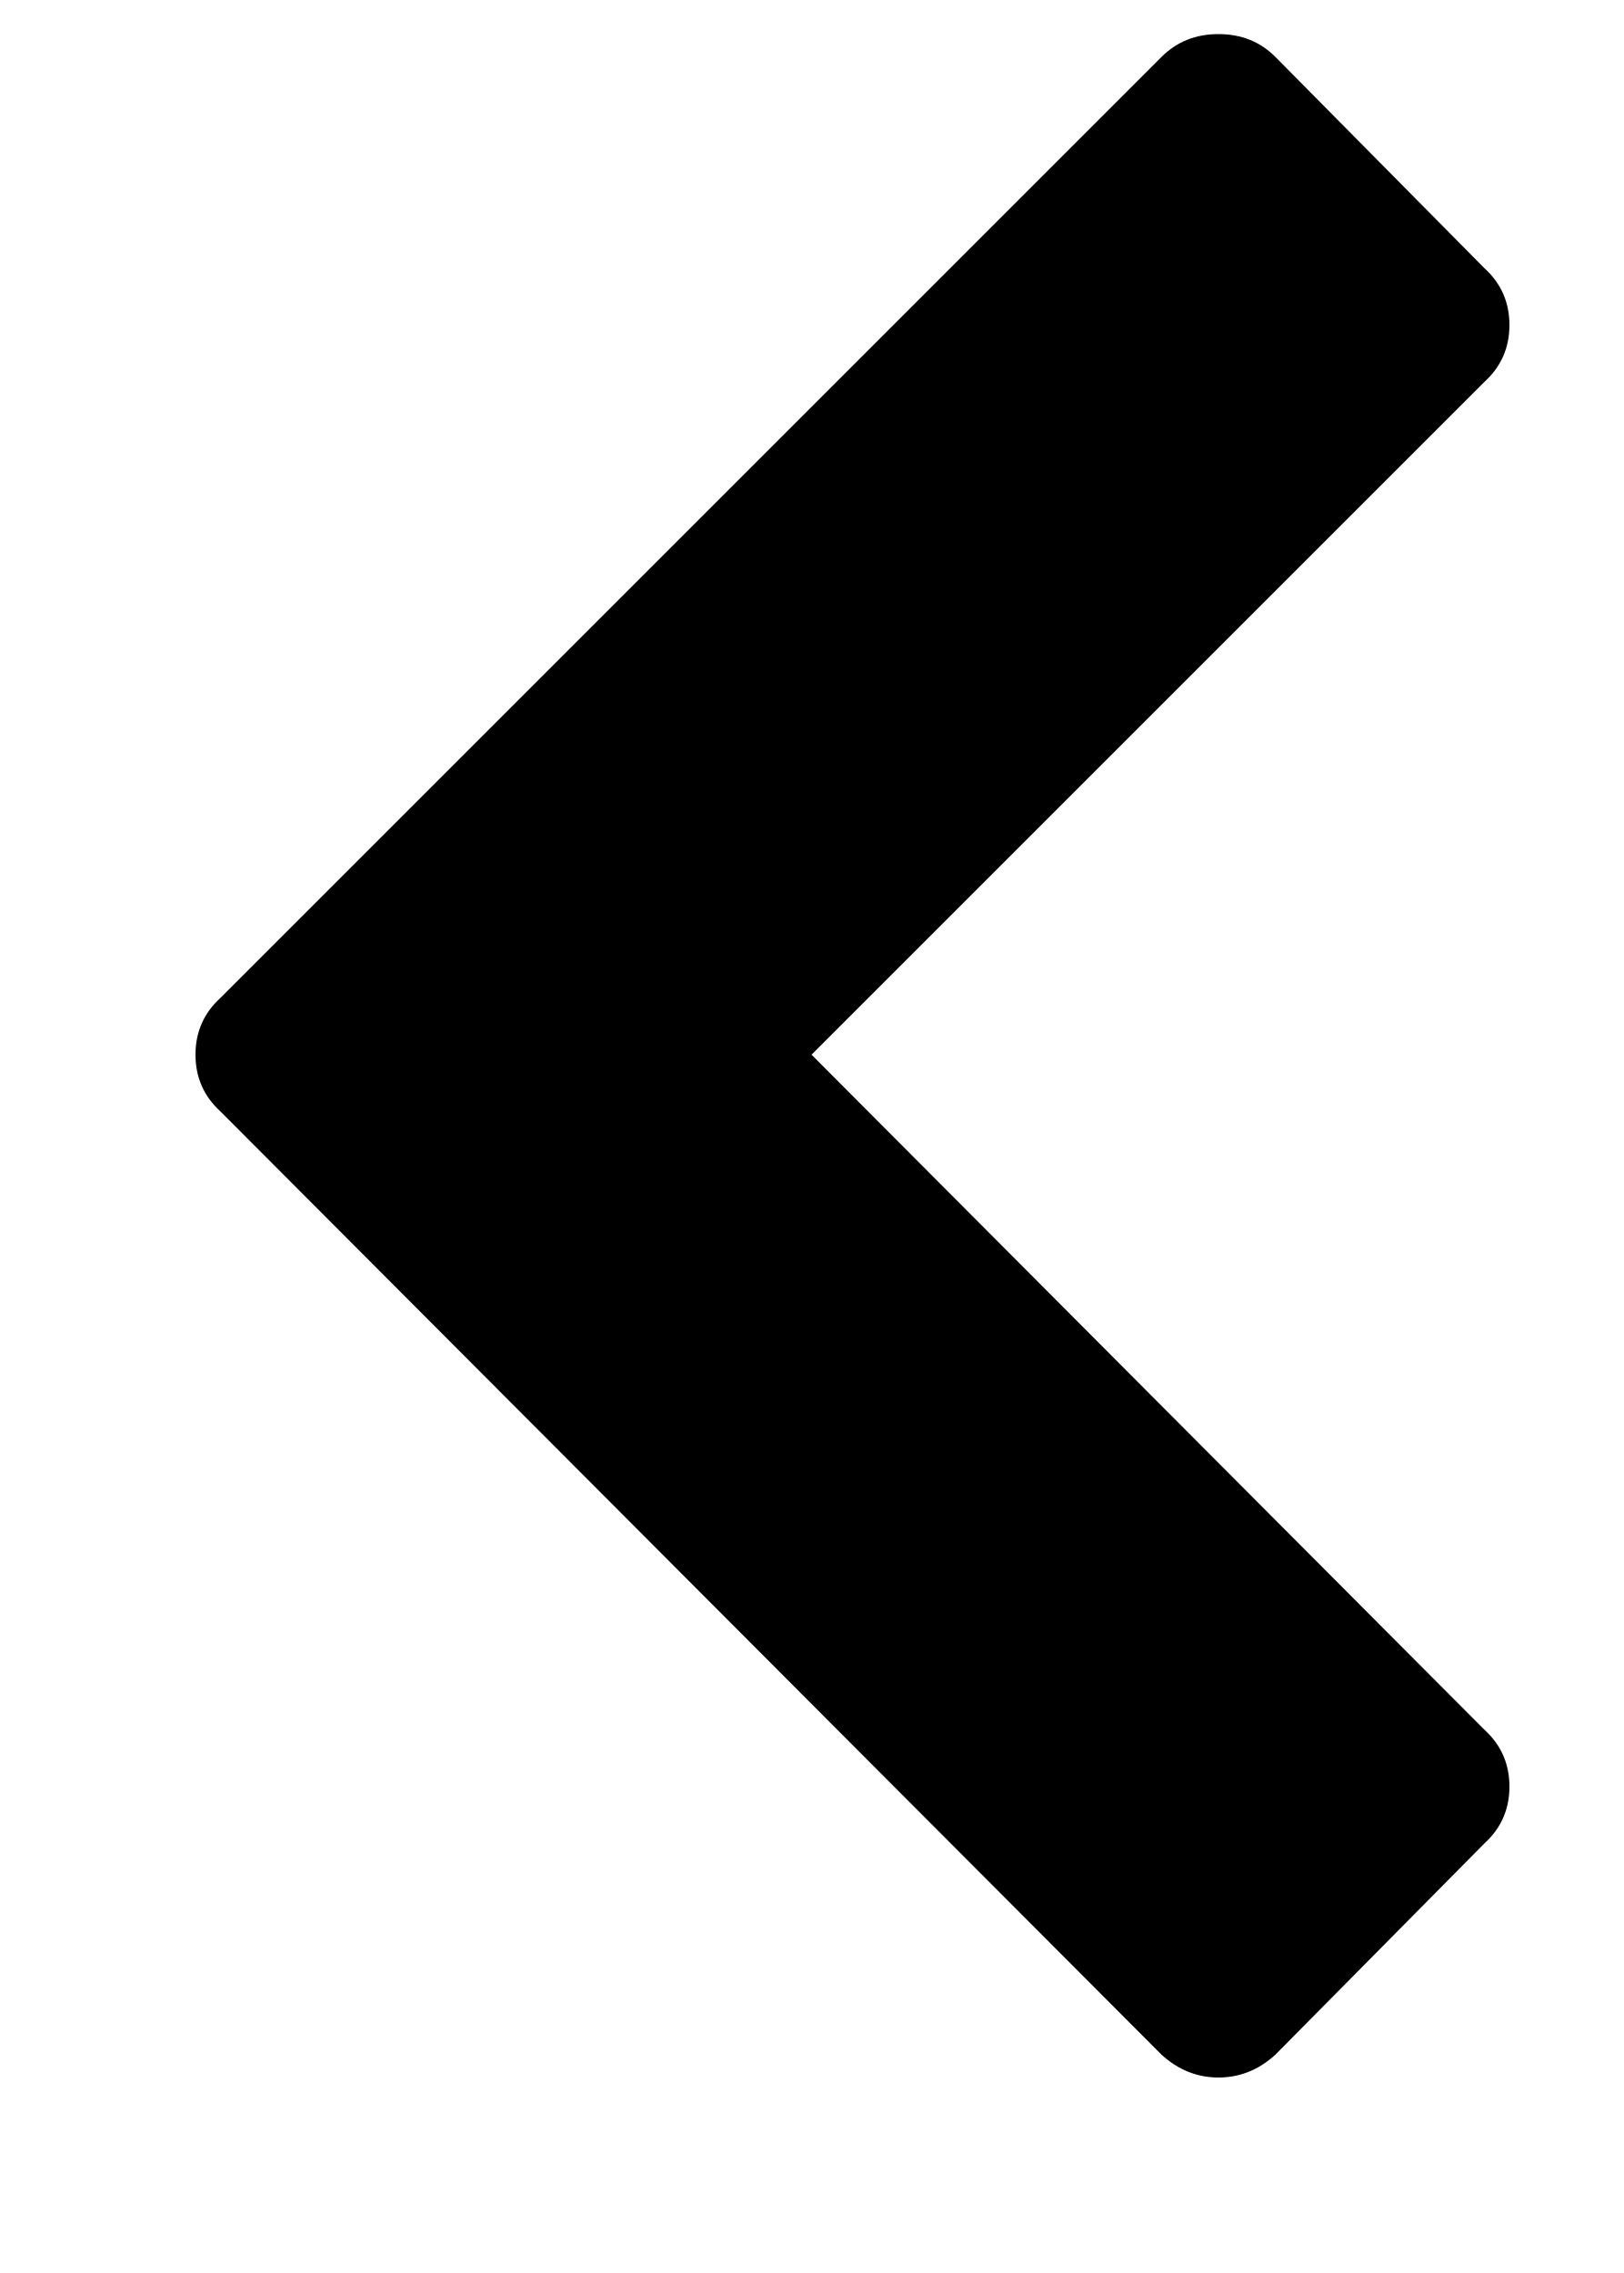
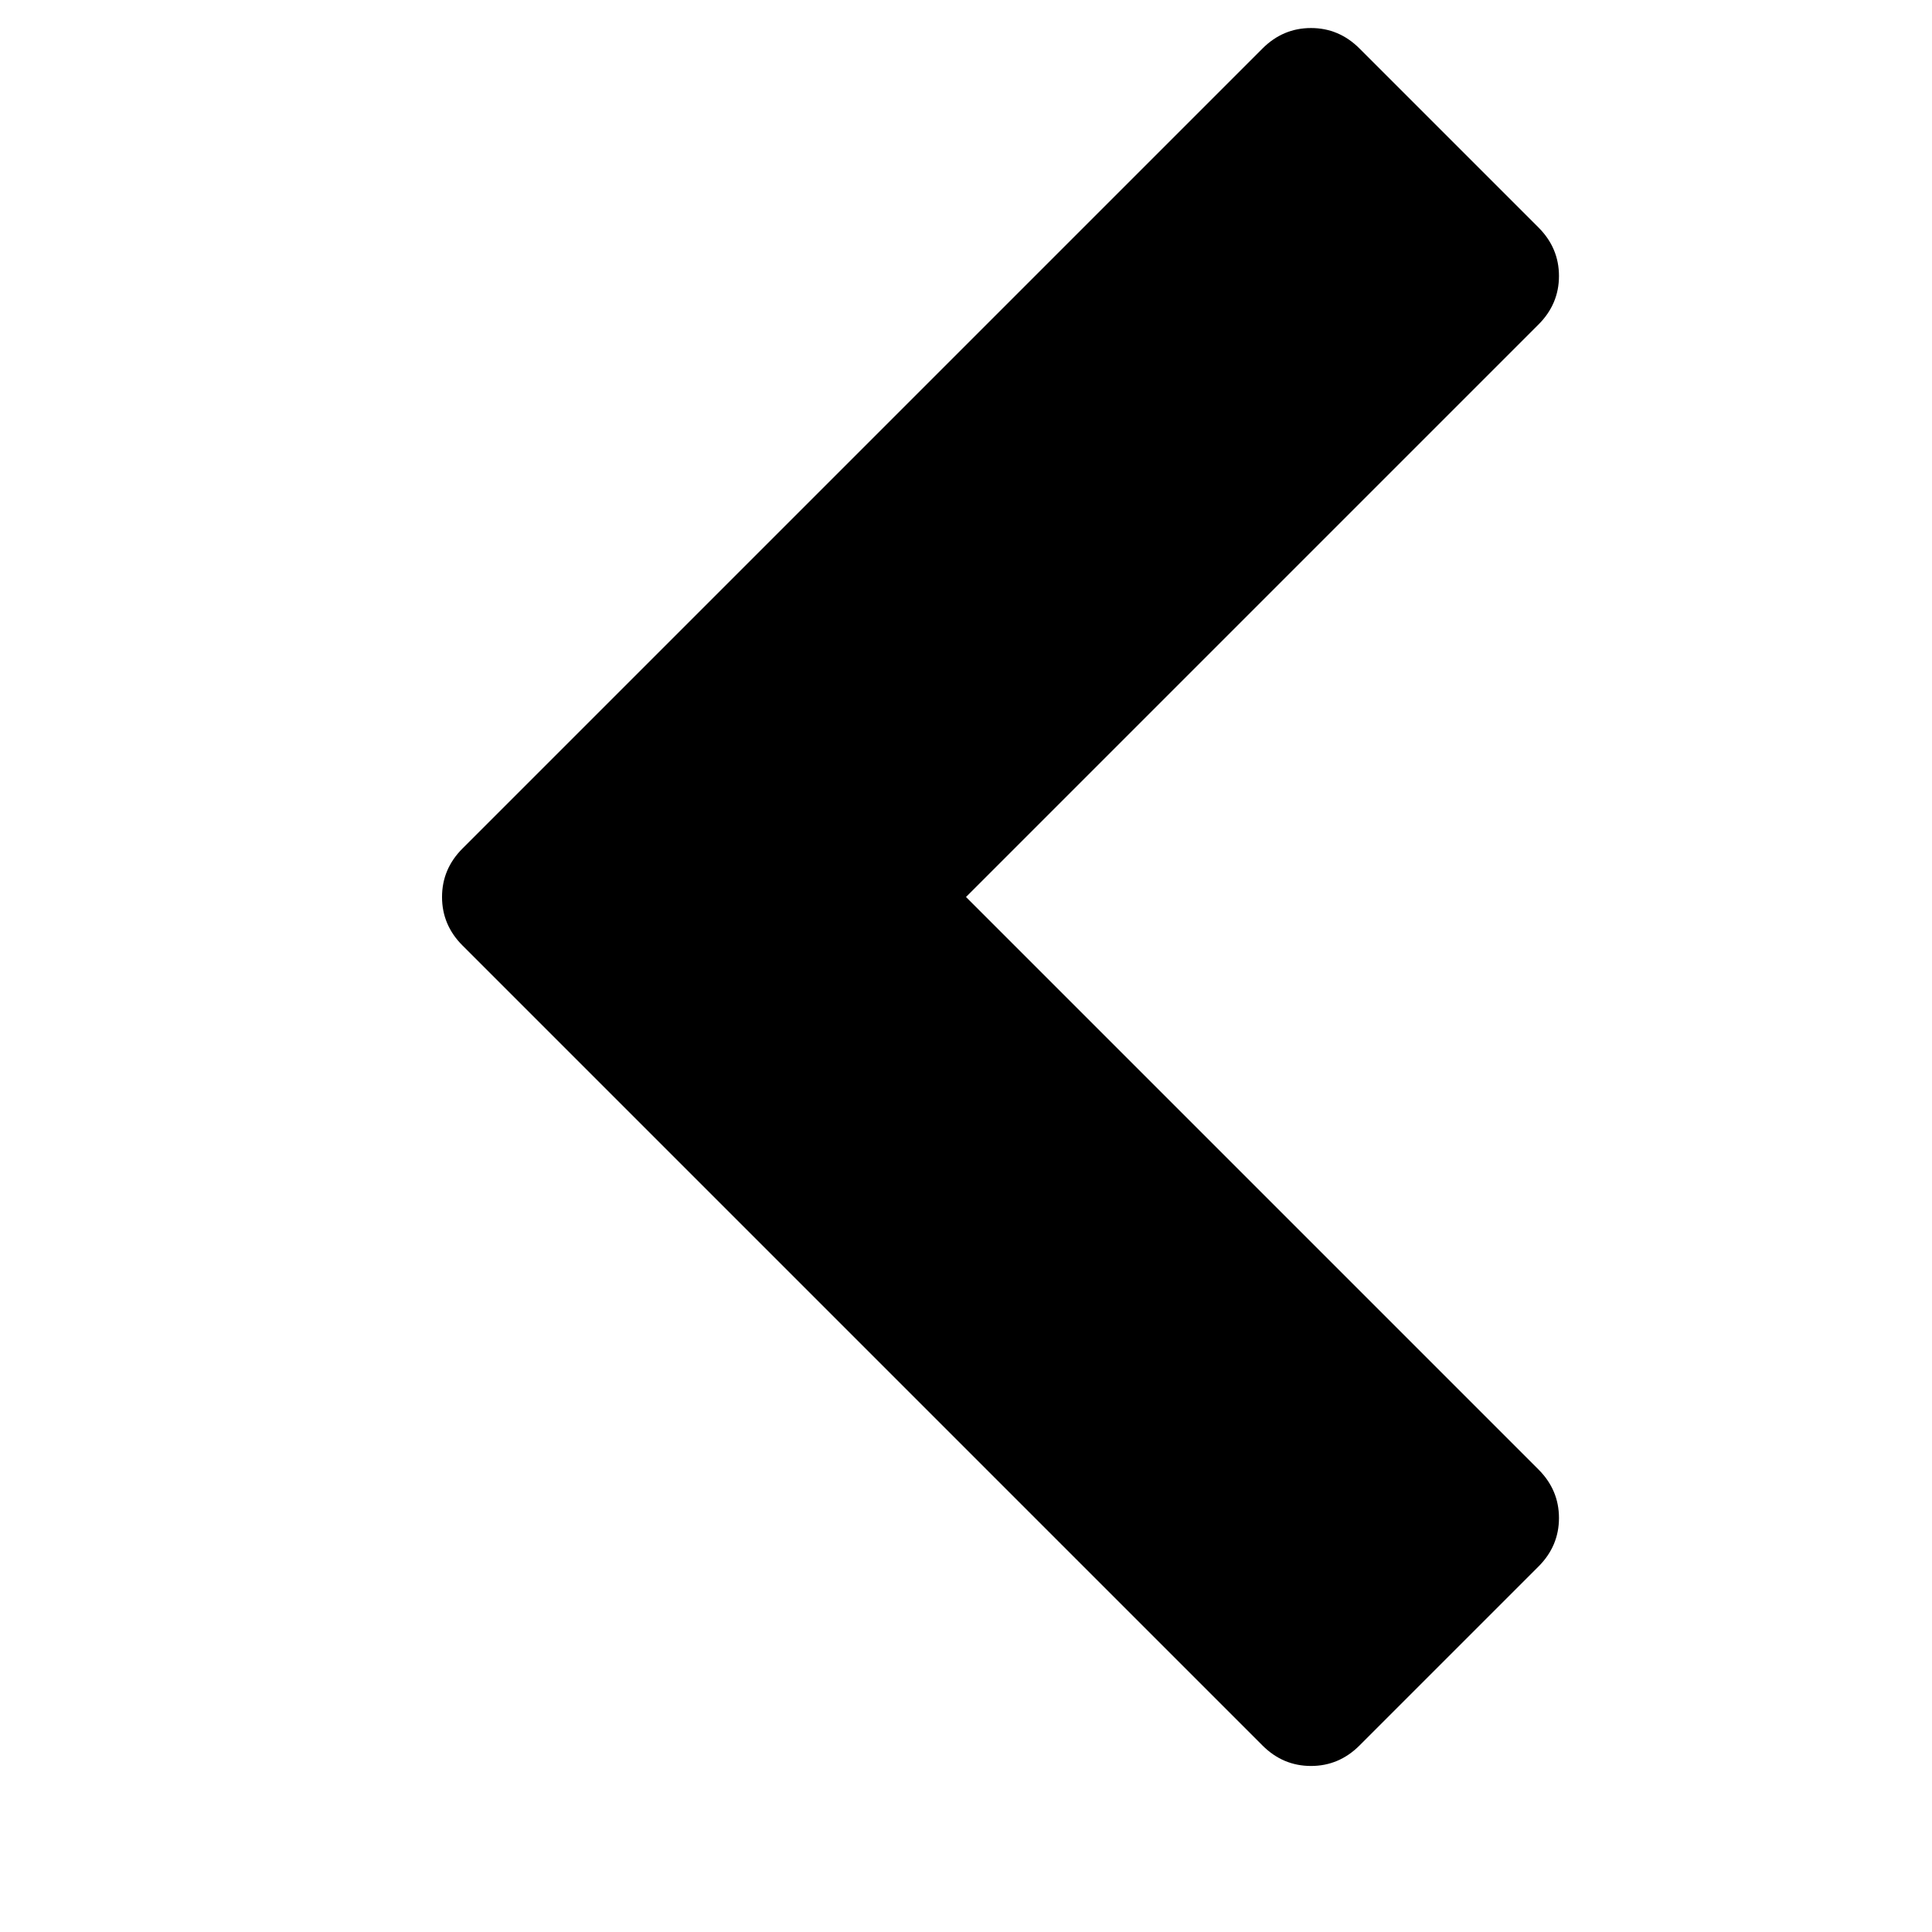
- <svg xmlns="http://www.w3.org/2000/svg" viewBox="0 0 714.3 1000">
-   <path d="M653 168l-296 296 296 297q11 10 11 25t-11 25l-92 93q-11 10-25 10t-25-10l-414-415q-11-10-11-25t11-25l414-414q10-10 25-10t25 10l92 93q11 10 11 25t-11 25z" />
+ <svg xmlns="http://www.w3.org/2000/svg" viewBox="0 0 1792 1792">
+   <path d="M1427 301l-531 531 531 531q19 19 19 45t-19 45l-166 166q-19 19-45 19t-45-19l-742-742q-19-19-19-45t19-45l742-742q19-19 45-19t45 19l166 166q19 19 19 45t-19 45z" />
</svg>
